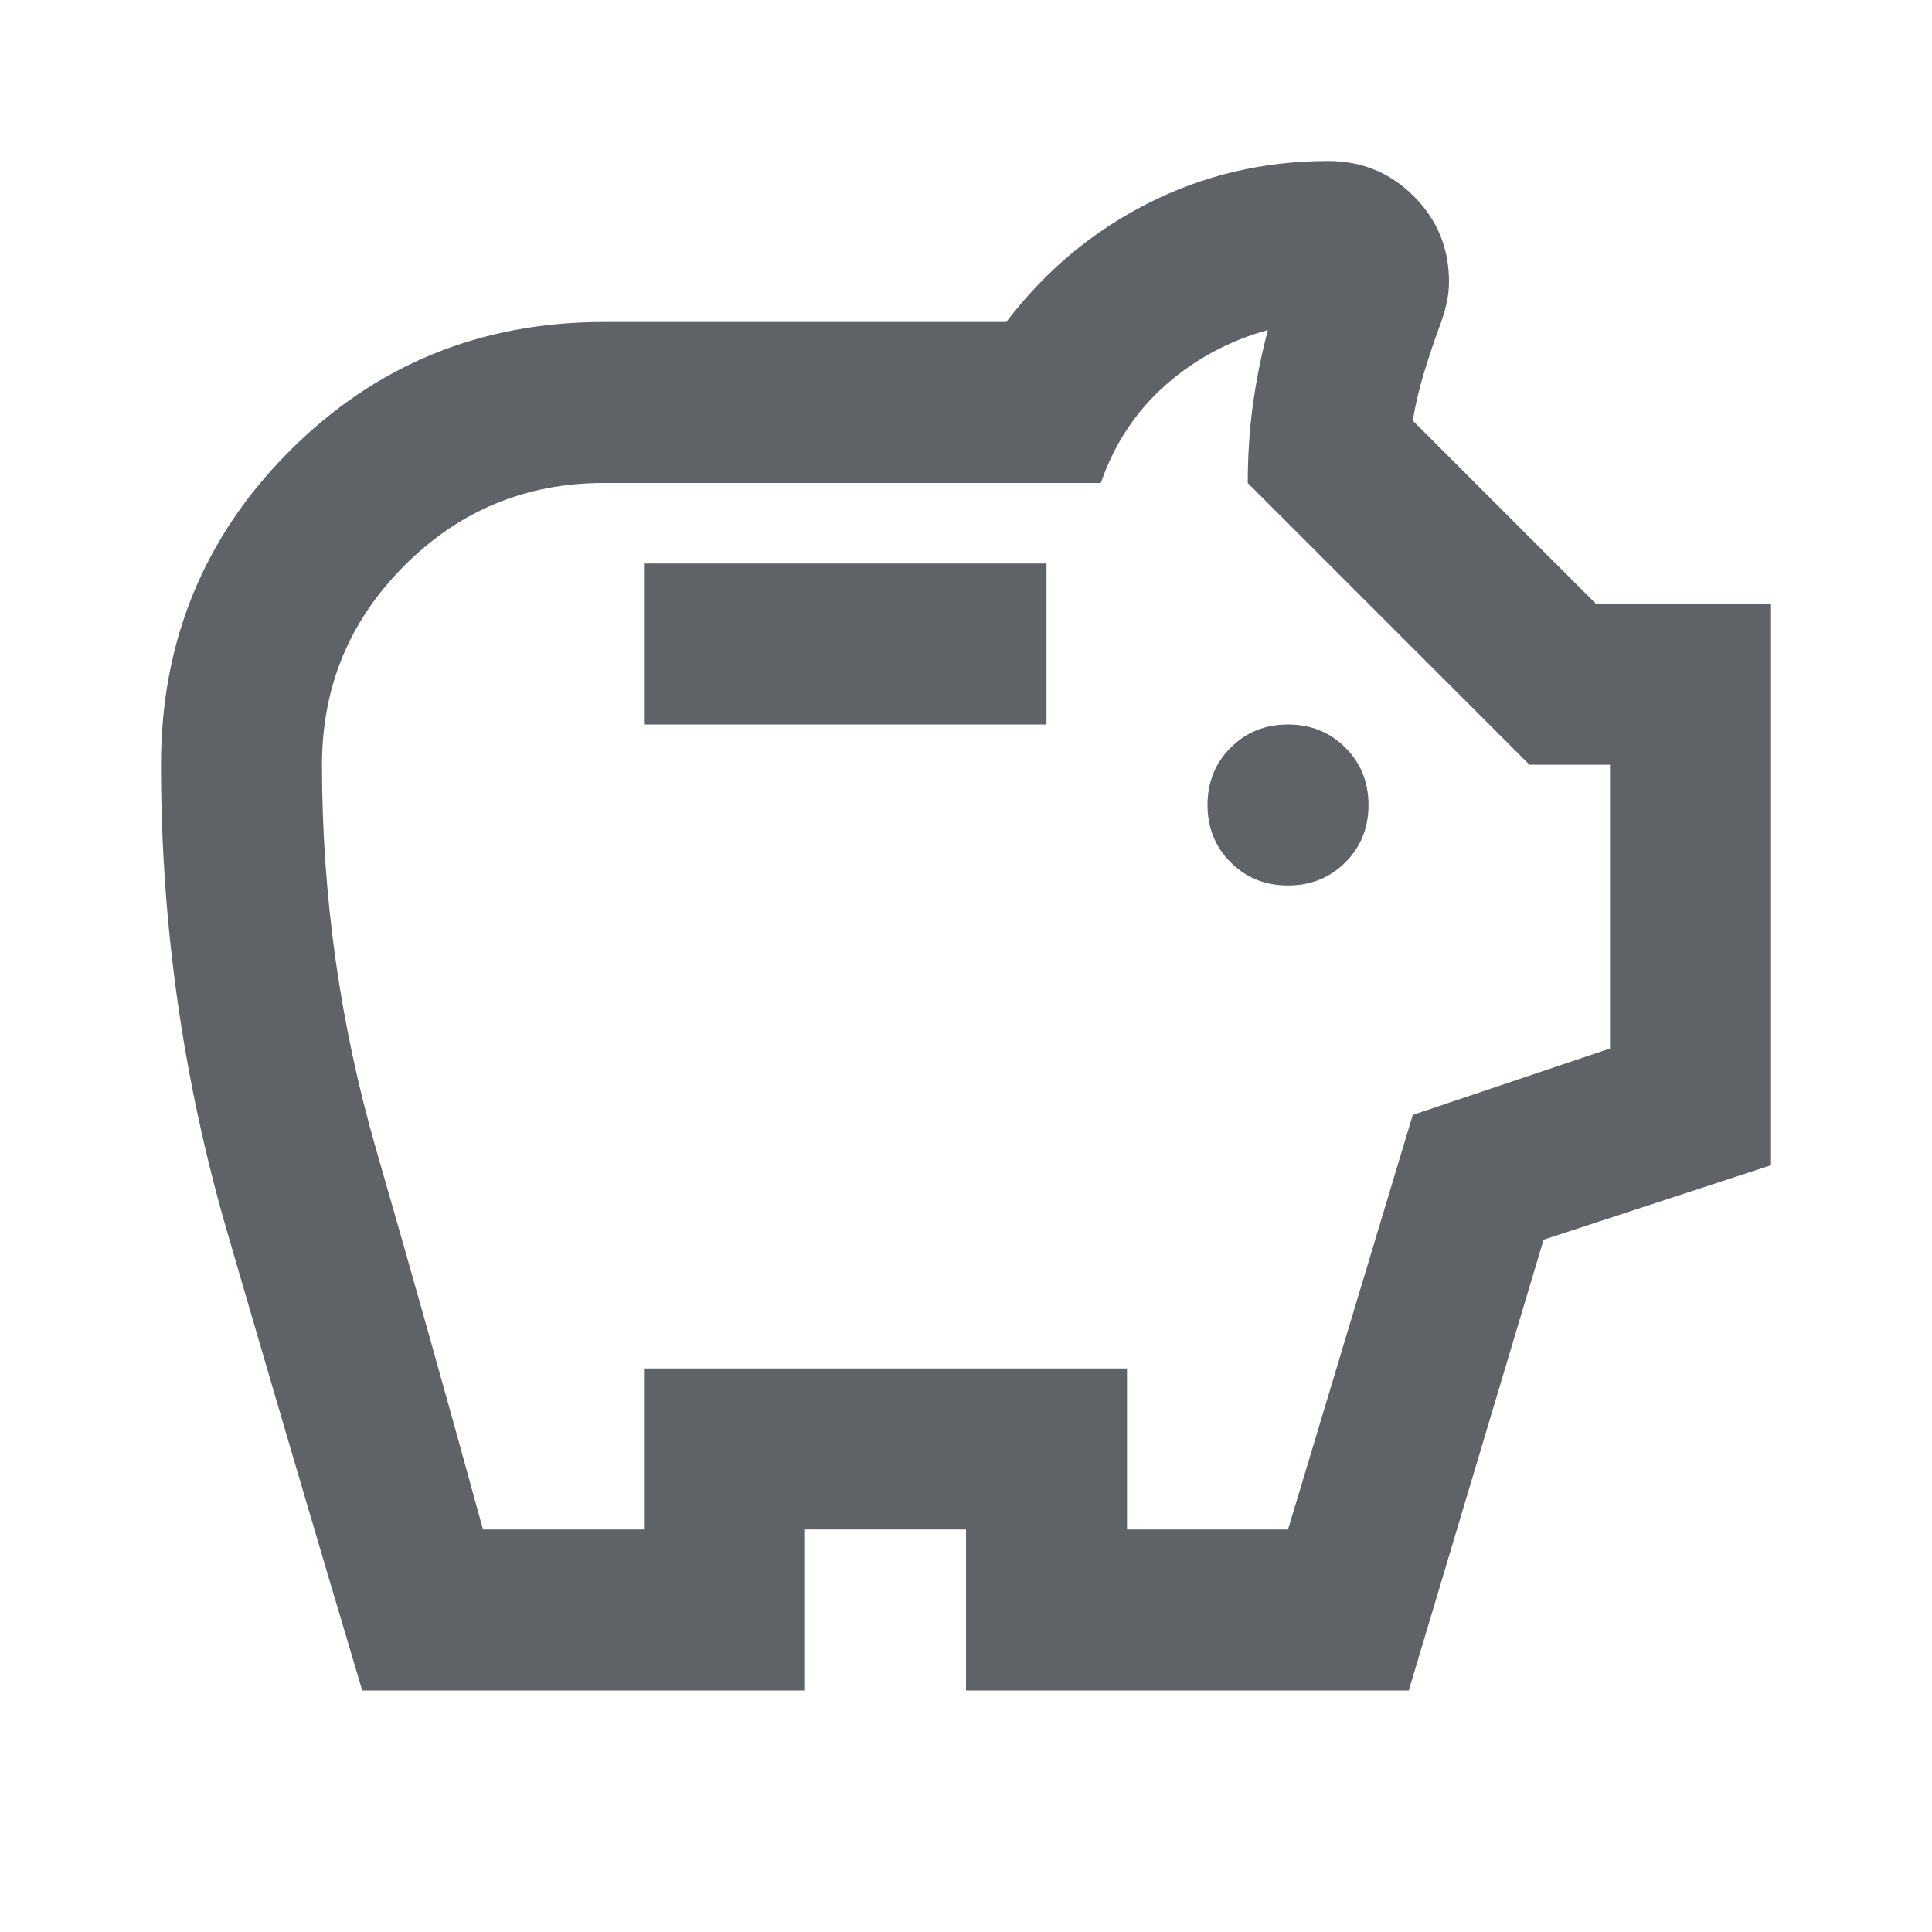
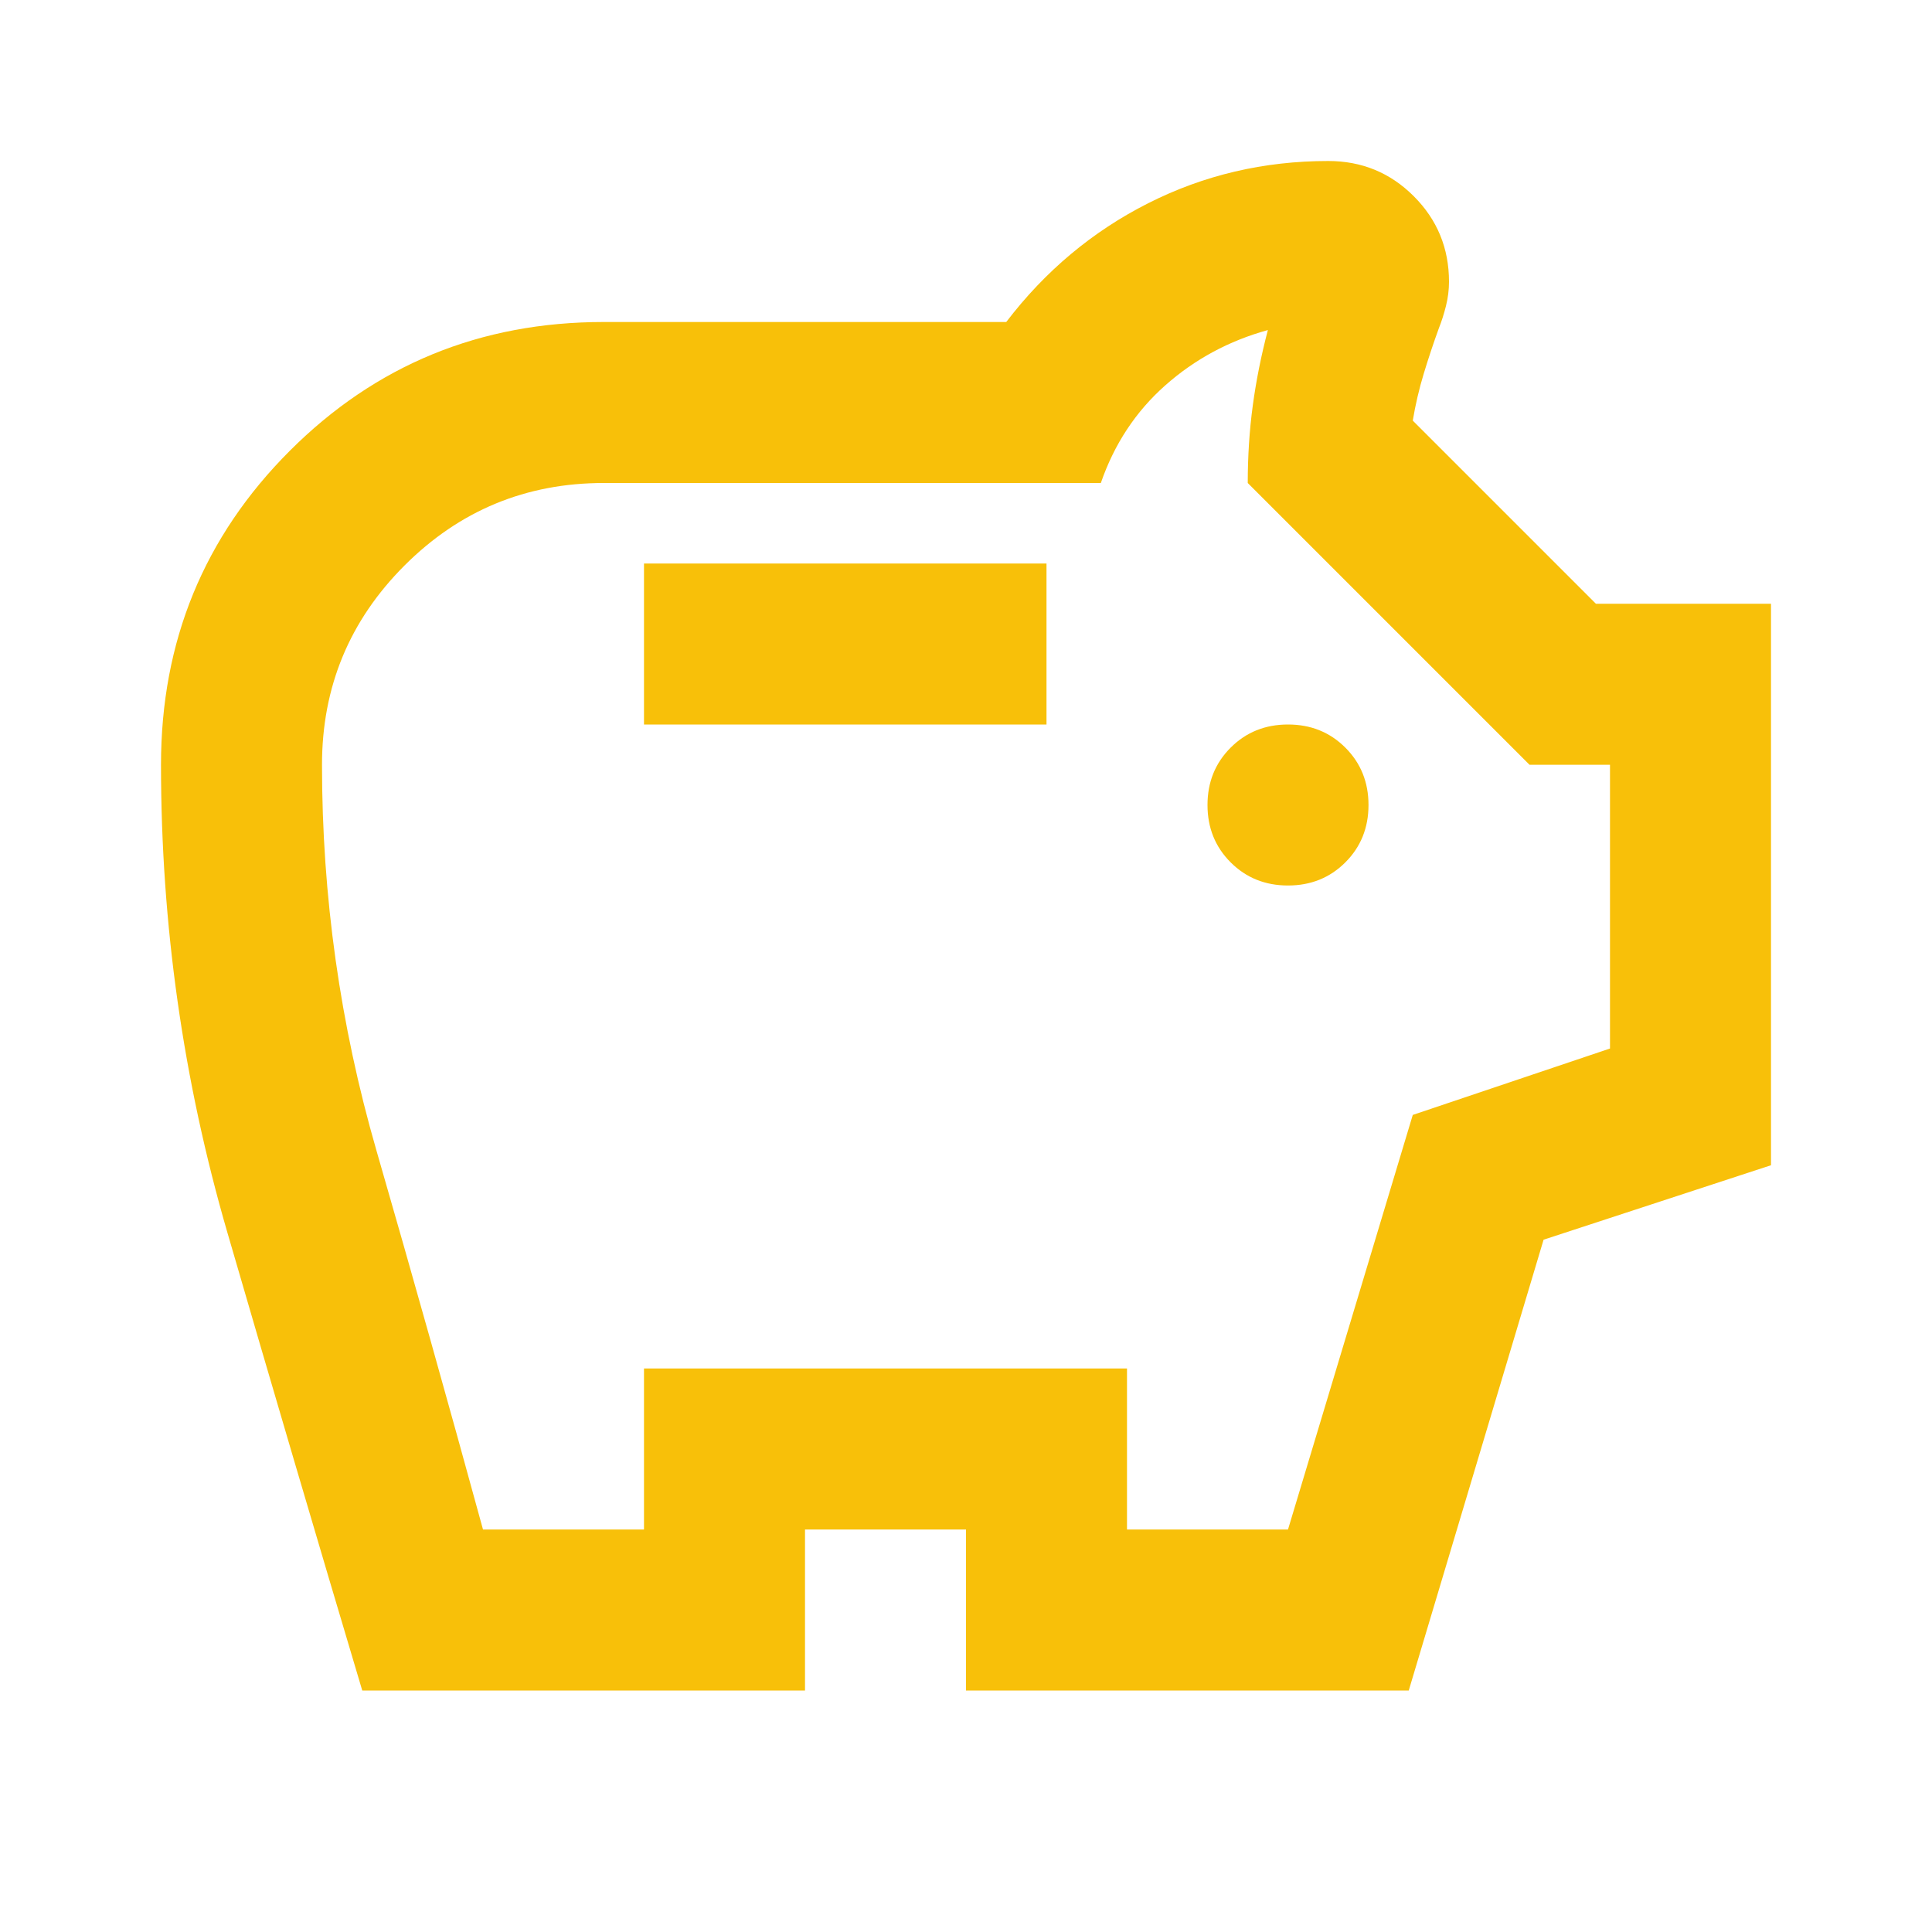
- <svg xmlns="http://www.w3.org/2000/svg" height="24px" viewBox="0 -960 960 960" width="24px" fill="#5f6368">
+ <svg xmlns="http://www.w3.org/2000/svg" height="24px" viewBox="0 -960 960 960" width="24px" fill="#F8C009">
  <path d="M640-520q17 0 28.5-11.5T680-560q0-17-11.5-28.5T640-600q-17 0-28.5 11.5T600-560q0 17 11.5 28.5T640-520Zm-320-80h200v-80H320v80ZM180-120q-34-114-67-227.5T80-580q0-92 64-156t156-64h200q29-38 70.5-59t89.5-21q25 0 42.5 17.5T720-820q0 6-1.5 12t-3.5 11q-4 11-7.5 22.5T702-751l91 91h87v279l-113 37-67 224H480v-80h-80v80H180Zm60-80h80v-80h240v80h80l62-206 98-33v-141h-40L620-720q0-20 2.5-38.5T630-796q-29 8-51 27.5T547-720H300q-58 0-99 41t-41 99q0 98 27 191.5T240-200Zm240-298Z" />
</svg>
